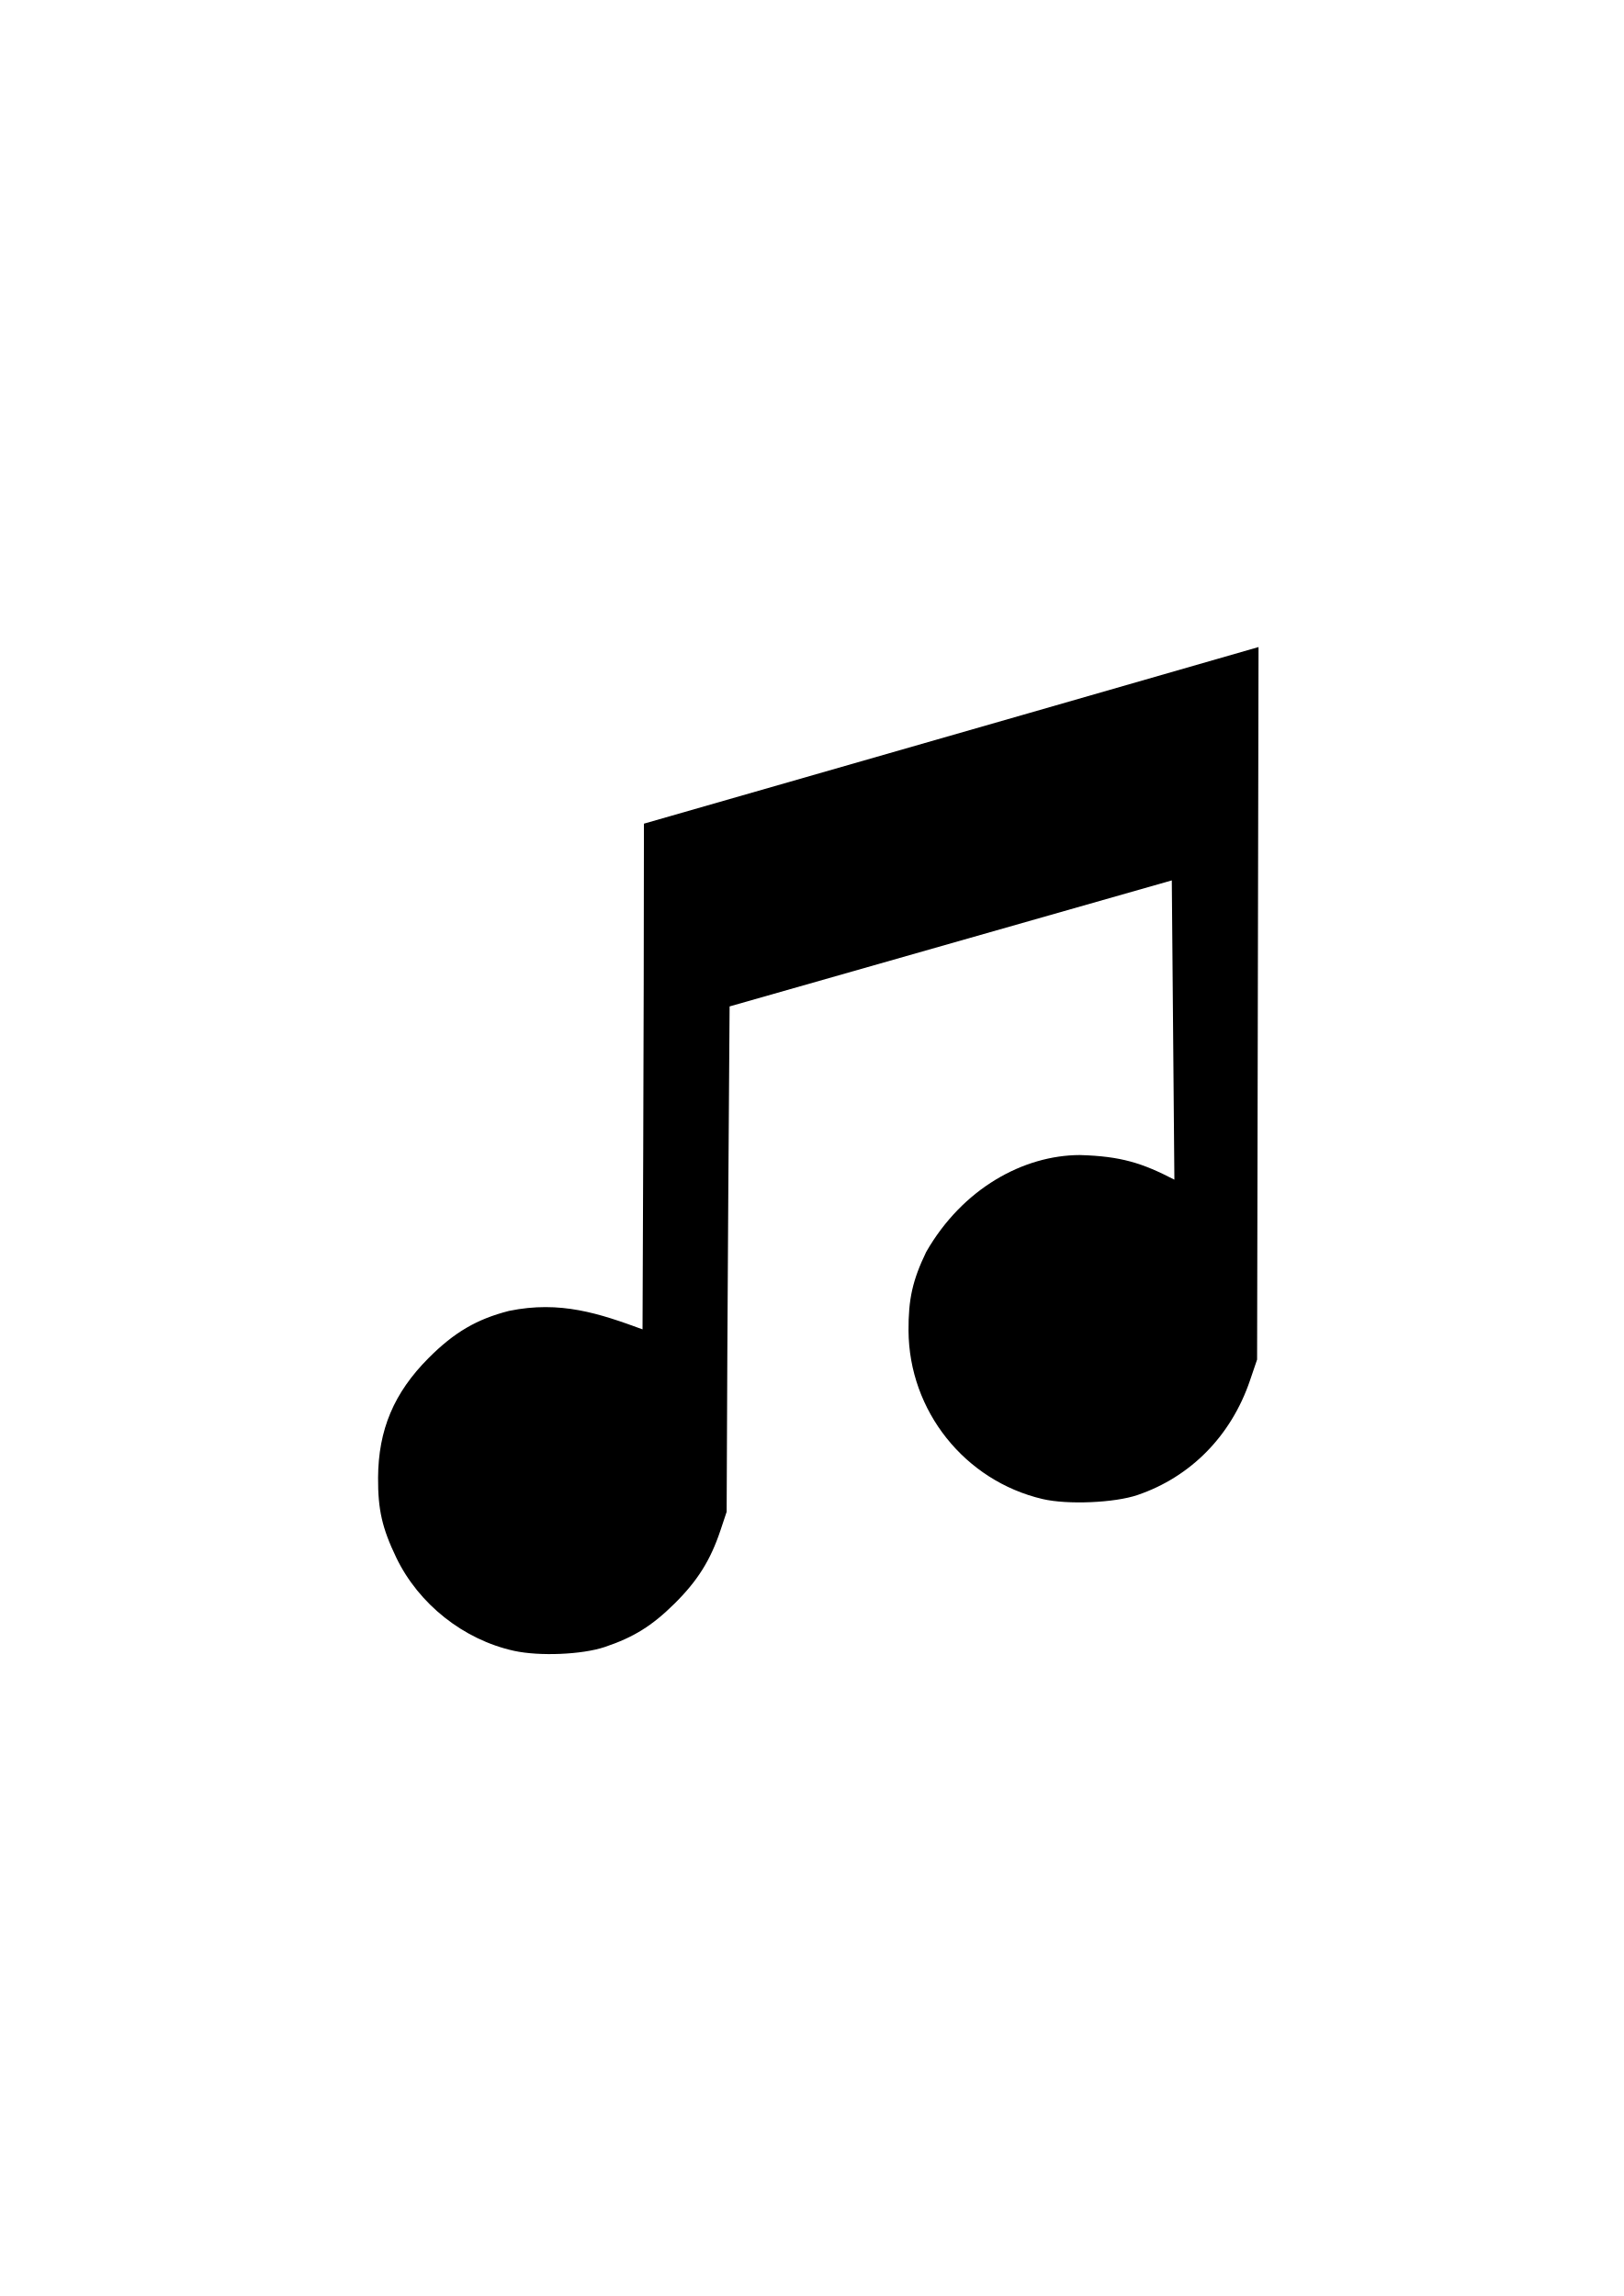
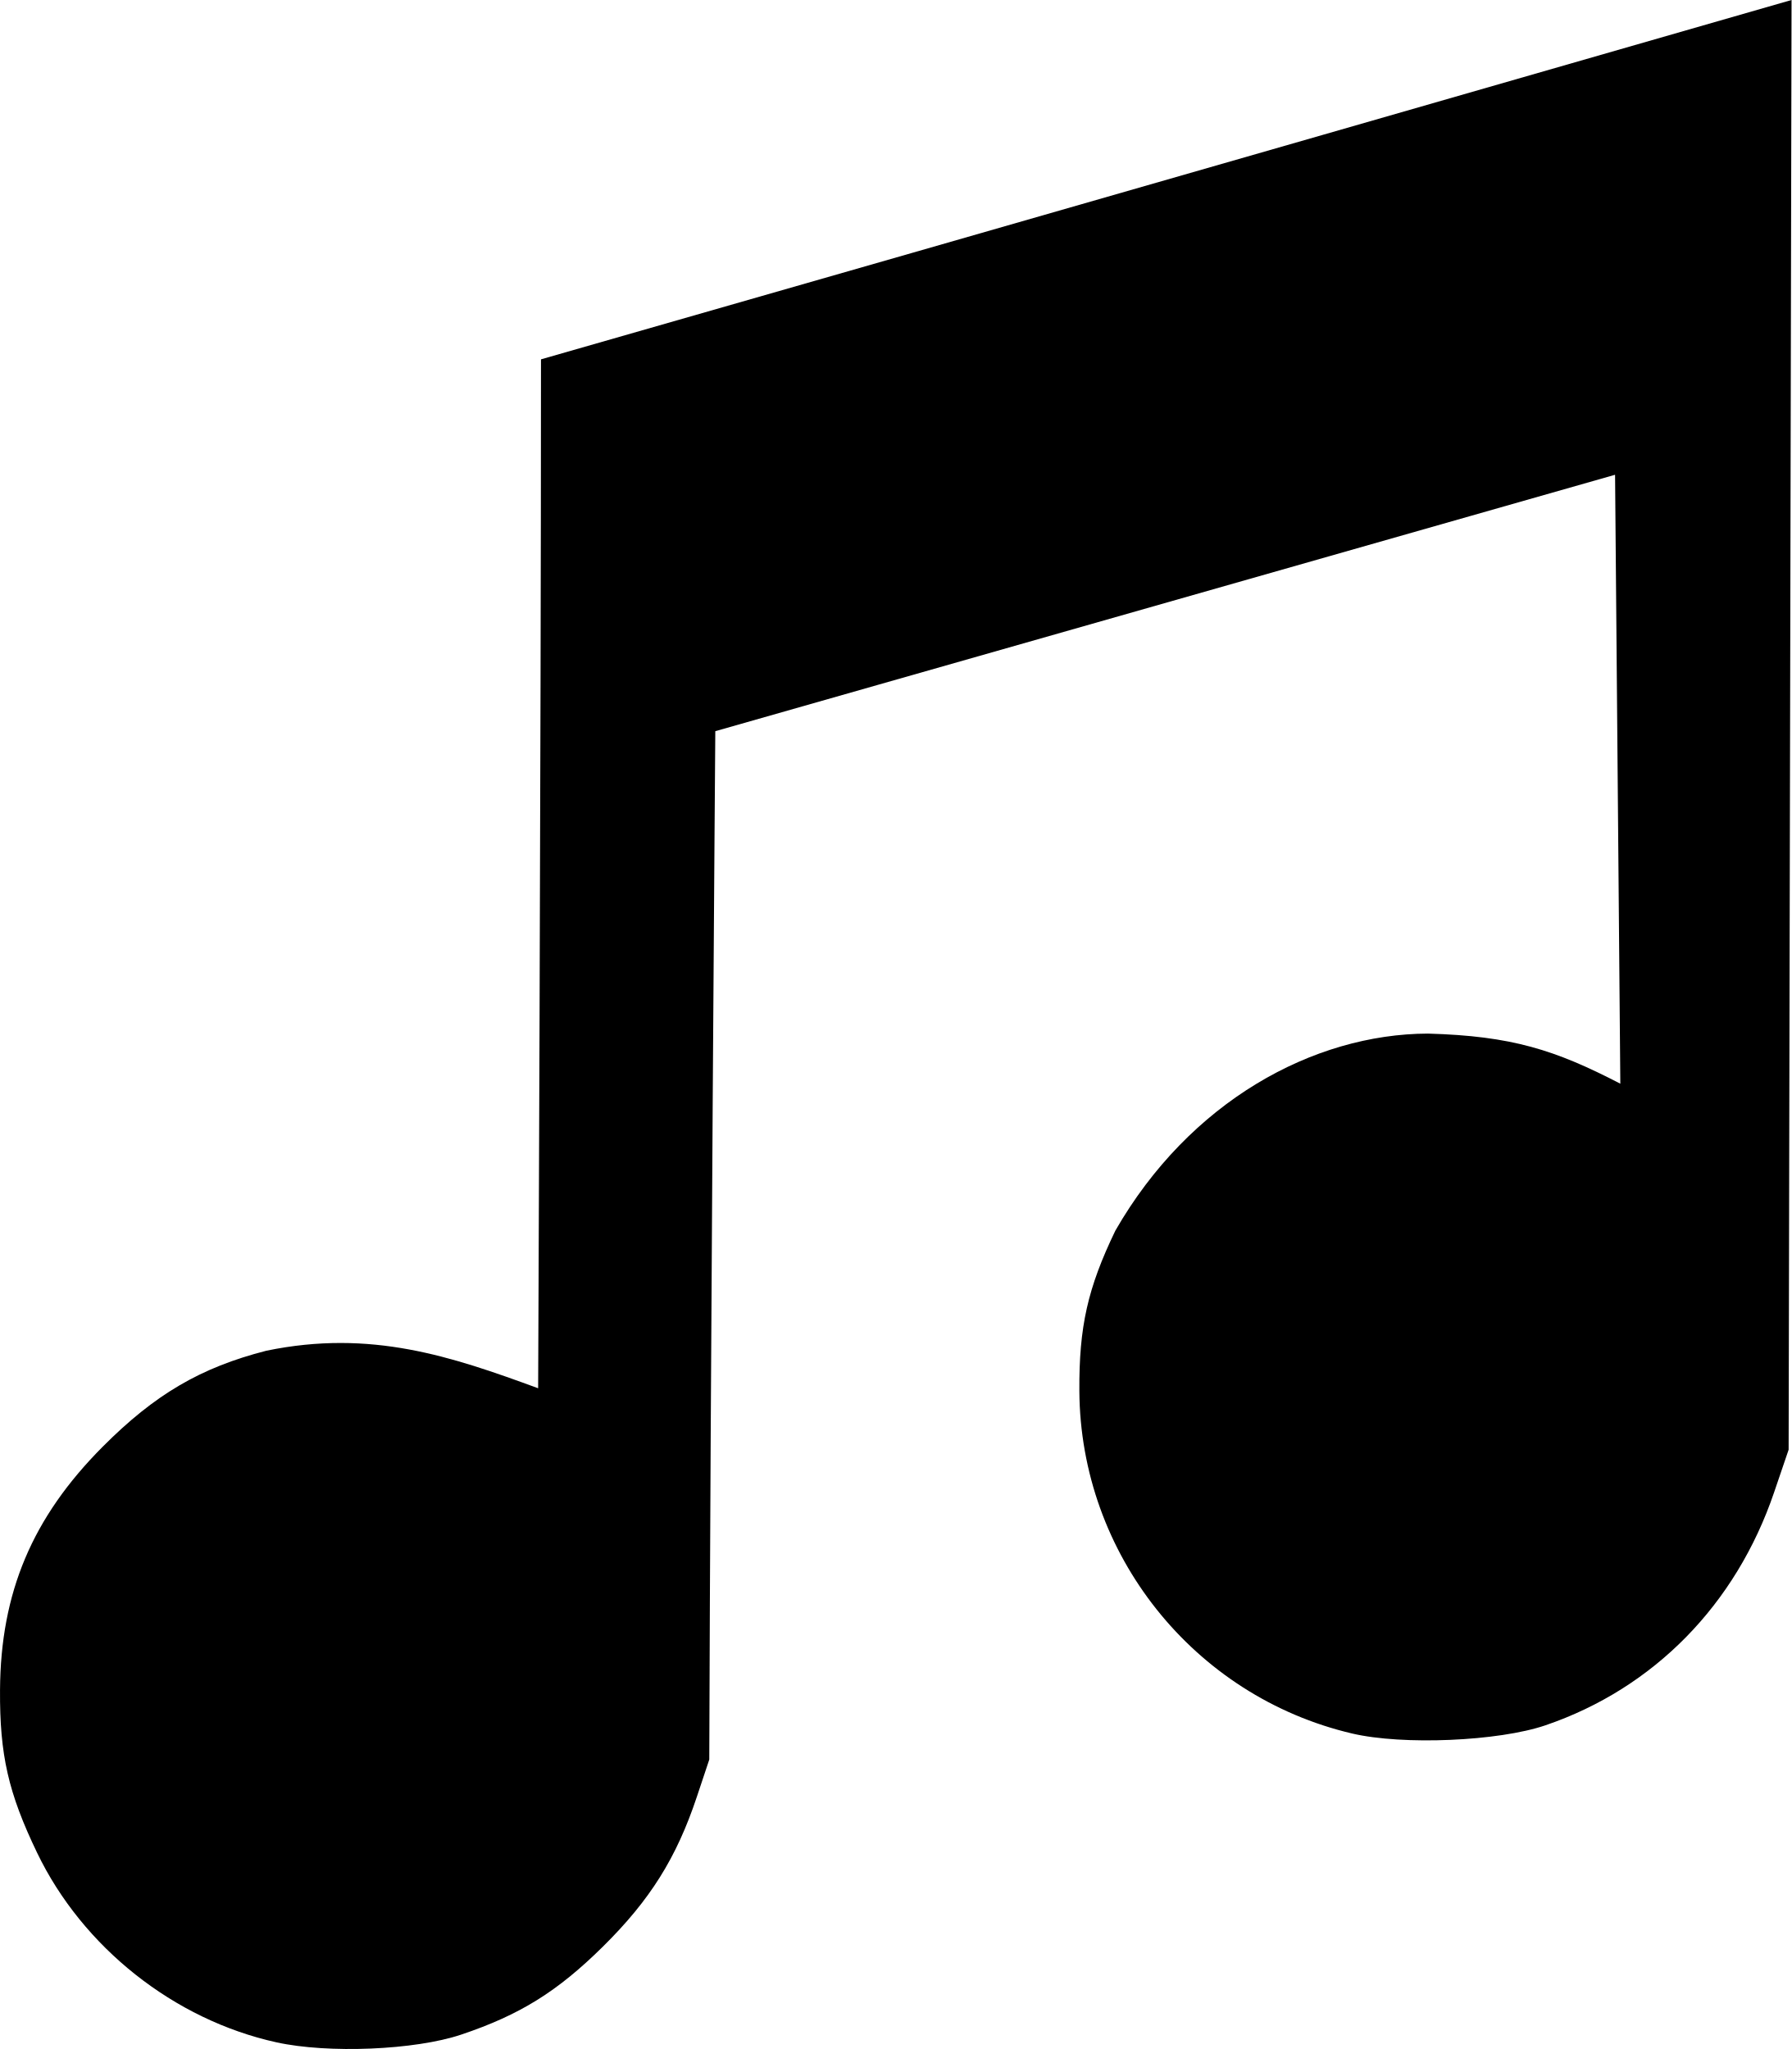
- <svg xmlns="http://www.w3.org/2000/svg" width="210mm" height="297mm" viewBox="0 0 210 297" version="1.1" id="svg8">
+ <svg xmlns="http://www.w3.org/2000/svg" width="113.874mm" height="130.265mm" viewBox="0 0 113.874 130.265" version="1.1" id="svg8">
  <defs id="defs2">
    <filter style="color-interpolation-filters:sRGB" id="filter1065">
      <feFlood flood-opacity="0.306" flood-color="rgb(0,0,0)" result="flood" id="feFlood1055" />
      <feComposite in="flood" in2="SourceGraphic" operator="in" result="composite1" id="feComposite1057" />
      <feGaussianBlur in="composite1" stdDeviation="4" result="blur" id="feGaussianBlur1059" />
      <feOffset dx="0" dy="5" result="offset" id="feOffset1061" />
      <feComposite in="SourceGraphic" in2="offset" operator="over" result="composite2" id="feComposite1063" />
    </filter>
  </defs>
-   <g id="layer1">
+   <g id="layer1" transform="translate(-48.89614,-83.7008)">
    <g transform="translate(189.6525,48.68519)" id="layer1-3">
      <path id="path826" d="m -123.182,164.857 c -6.509,-1.432 -12.328,-6.043 -15.219,-12.058 -1.829,-3.805 -2.378,-6.215 -2.354,-10.336 0.036,-6.204 2.05,-10.978 6.527,-15.473 3.314,-3.327 6.222,-5.033 10.405,-6.103 6.653,-1.373 11.754,0.361 17.272,2.387 0,0 0.181,-40.594 0.181,-65.413 26.504,-7.588 79.489,-22.846 79.489,-22.846 l -0.186,92.165 -0.925,2.717 c -2.431,7.139 -7.646,12.452 -14.528,14.803 -2.985,1.02 -9.07,1.279 -12.289,0.524 -10.078,-2.364 -17.281,-11.411 -17.341,-21.779 -0.024,-4.088 0.525,-6.531 2.287,-10.189 4.712,-8.207 12.566,-12.505 19.872,-12.53 5.317,0.152 8.06,1.026 12.226,3.185 l -0.334,-38.712 -57.191,16.302 c 0,0 -0.309,40.572 -0.383,65.378 l -0.793,2.377 c -1.294,3.879 -2.97,6.552 -5.964,9.511 -2.9,2.867 -5.287,4.349 -9.019,5.601 -2.931,0.983 -8.442,1.213 -11.732,0.489 z" style="fill:#000000;fill-opacity:1;stroke:none;stroke-width:0.34" />
    </g>
  </g>
</svg>
